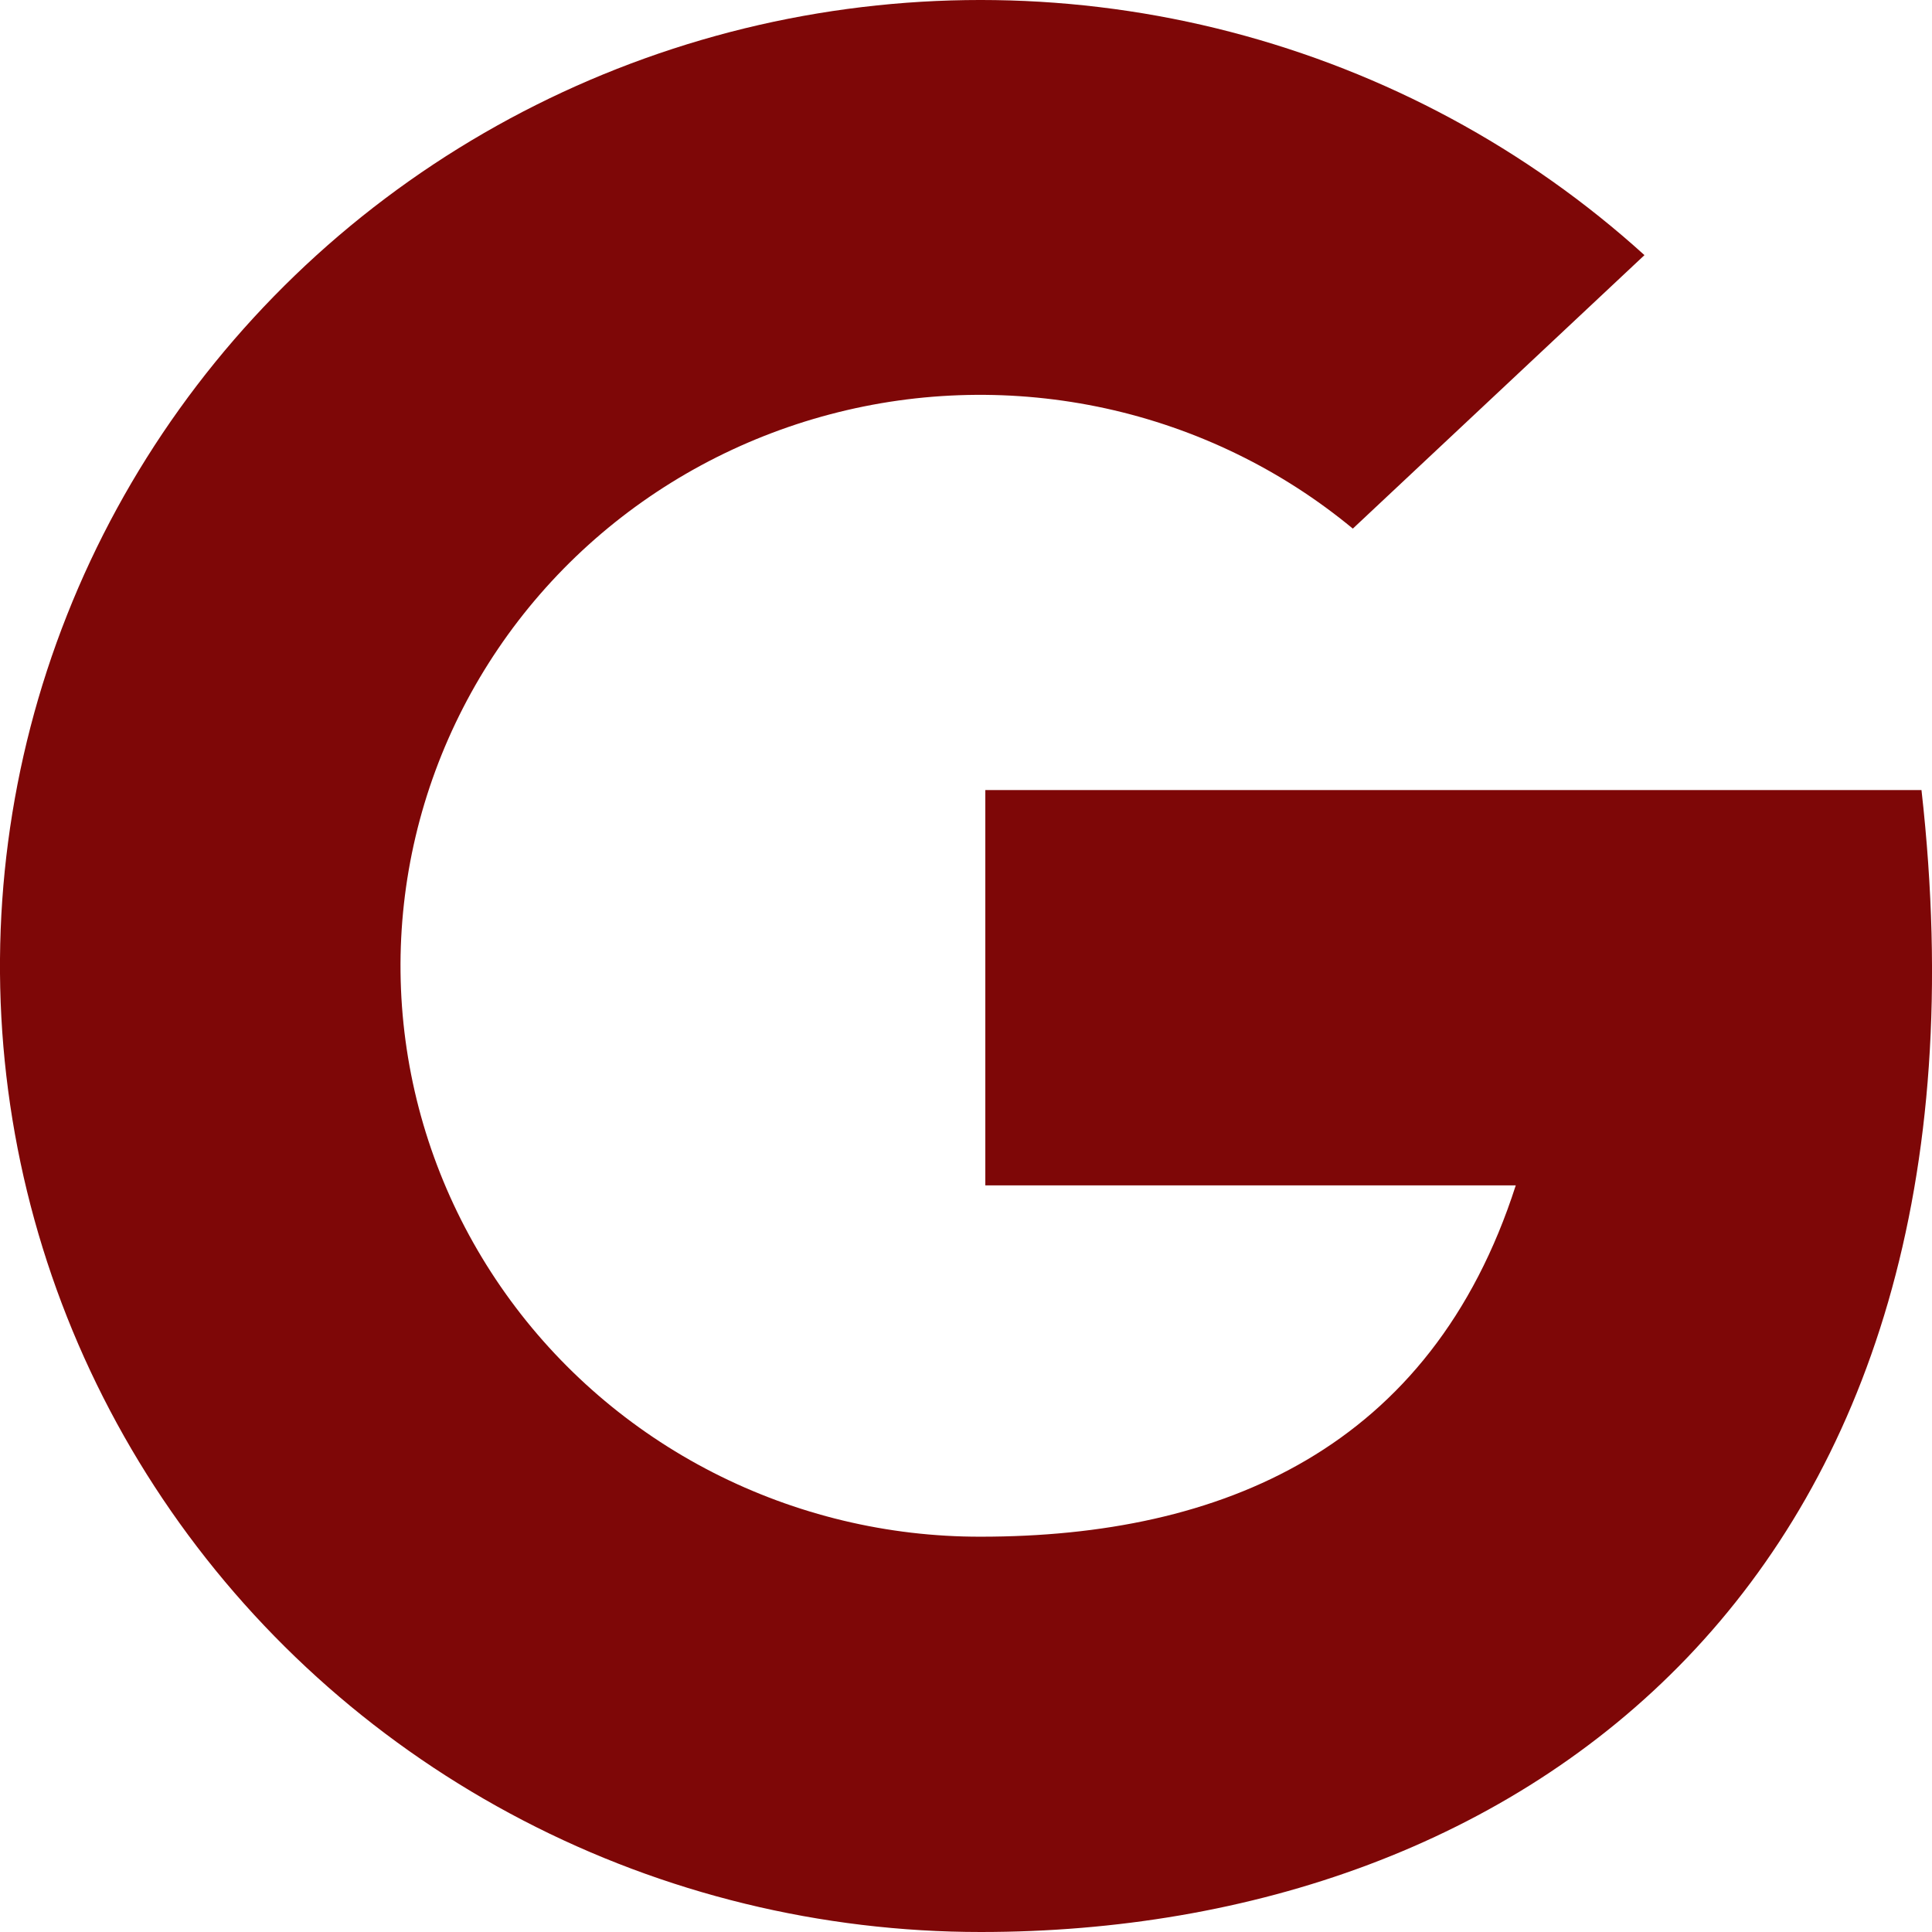
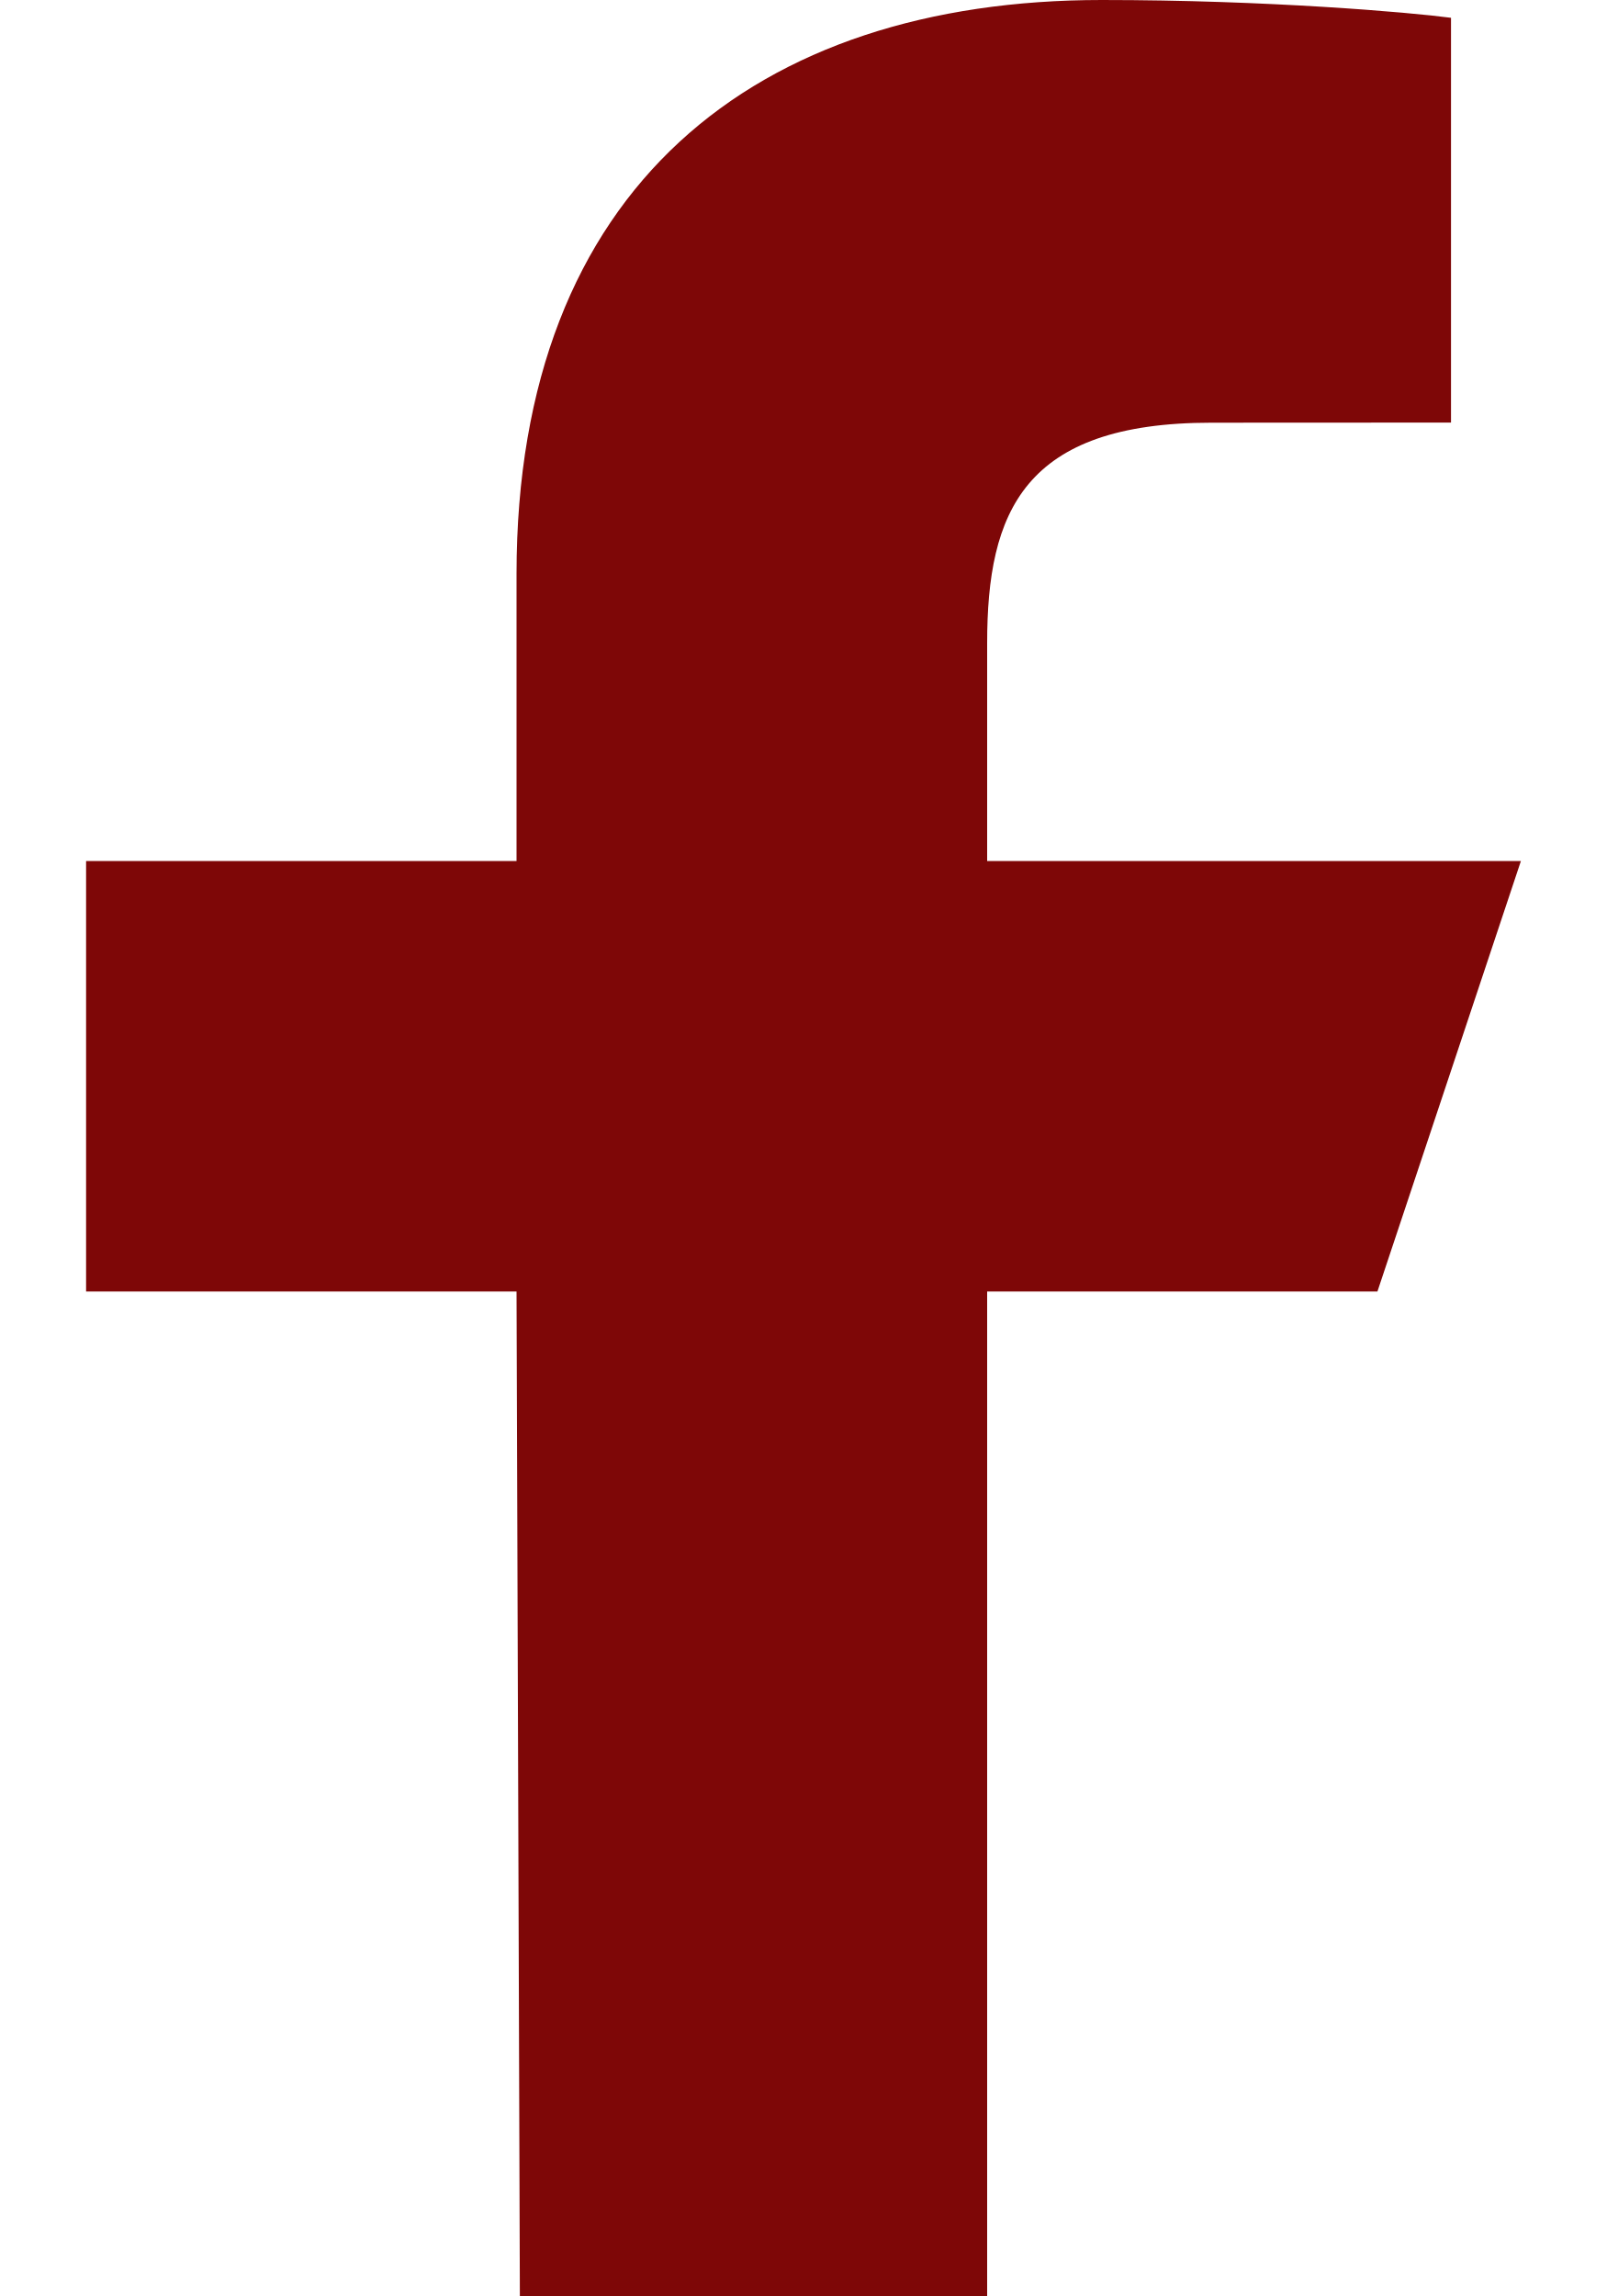
- <svg xmlns="http://www.w3.org/2000/svg" width="18" height="18" viewBox="0 0 18 18" fill="none">
-   <path d="M17.902 7.361H9.18V11.044H14.122C13.333 13.499 11.381 14.317 9.138 14.317C8.27 14.319 7.414 14.113 6.643 13.719C5.872 13.325 5.209 12.753 4.711 12.053C4.212 11.352 3.892 10.543 3.778 9.695C3.664 8.847 3.76 7.984 4.057 7.18C4.354 6.376 4.843 5.654 5.483 5.076C6.123 4.498 6.896 4.081 7.734 3.86C8.573 3.638 9.454 3.62 10.302 3.805C11.15 3.991 11.94 4.375 12.604 4.925L15.321 2.377C14.227 1.385 12.904 0.672 11.467 0.298C10.03 -0.076 8.522 -0.098 7.074 0.232C5.626 0.563 4.282 1.236 3.158 2.194C2.034 3.153 1.164 4.366 0.624 5.731C0.084 7.095 -0.11 8.569 0.059 10.023C0.228 11.478 0.755 12.87 1.594 14.079C2.433 15.288 3.558 16.277 4.873 16.96C6.188 17.644 7.652 18 9.138 18C14.176 18 18.732 14.726 17.902 7.361Z" fill="#7E0707" />
+ <svg xmlns="http://www.w3.org/2000/svg" width="14" height="20" viewBox="0 0 14 20" fill="none">
+   <path d="M4.529 20L4.5 11.25H0.75V7.5H4.5V5C4.5 1.626 6.589 0 9.599 0C11.041 0 12.28 0.107 12.641 0.155V3.681L10.554 3.682C8.917 3.682 8.6 4.46 8.6 5.602V7.5H13.25L12 11.25H8.6V20H4.529Z" fill="#7E0707" />
</svg>
